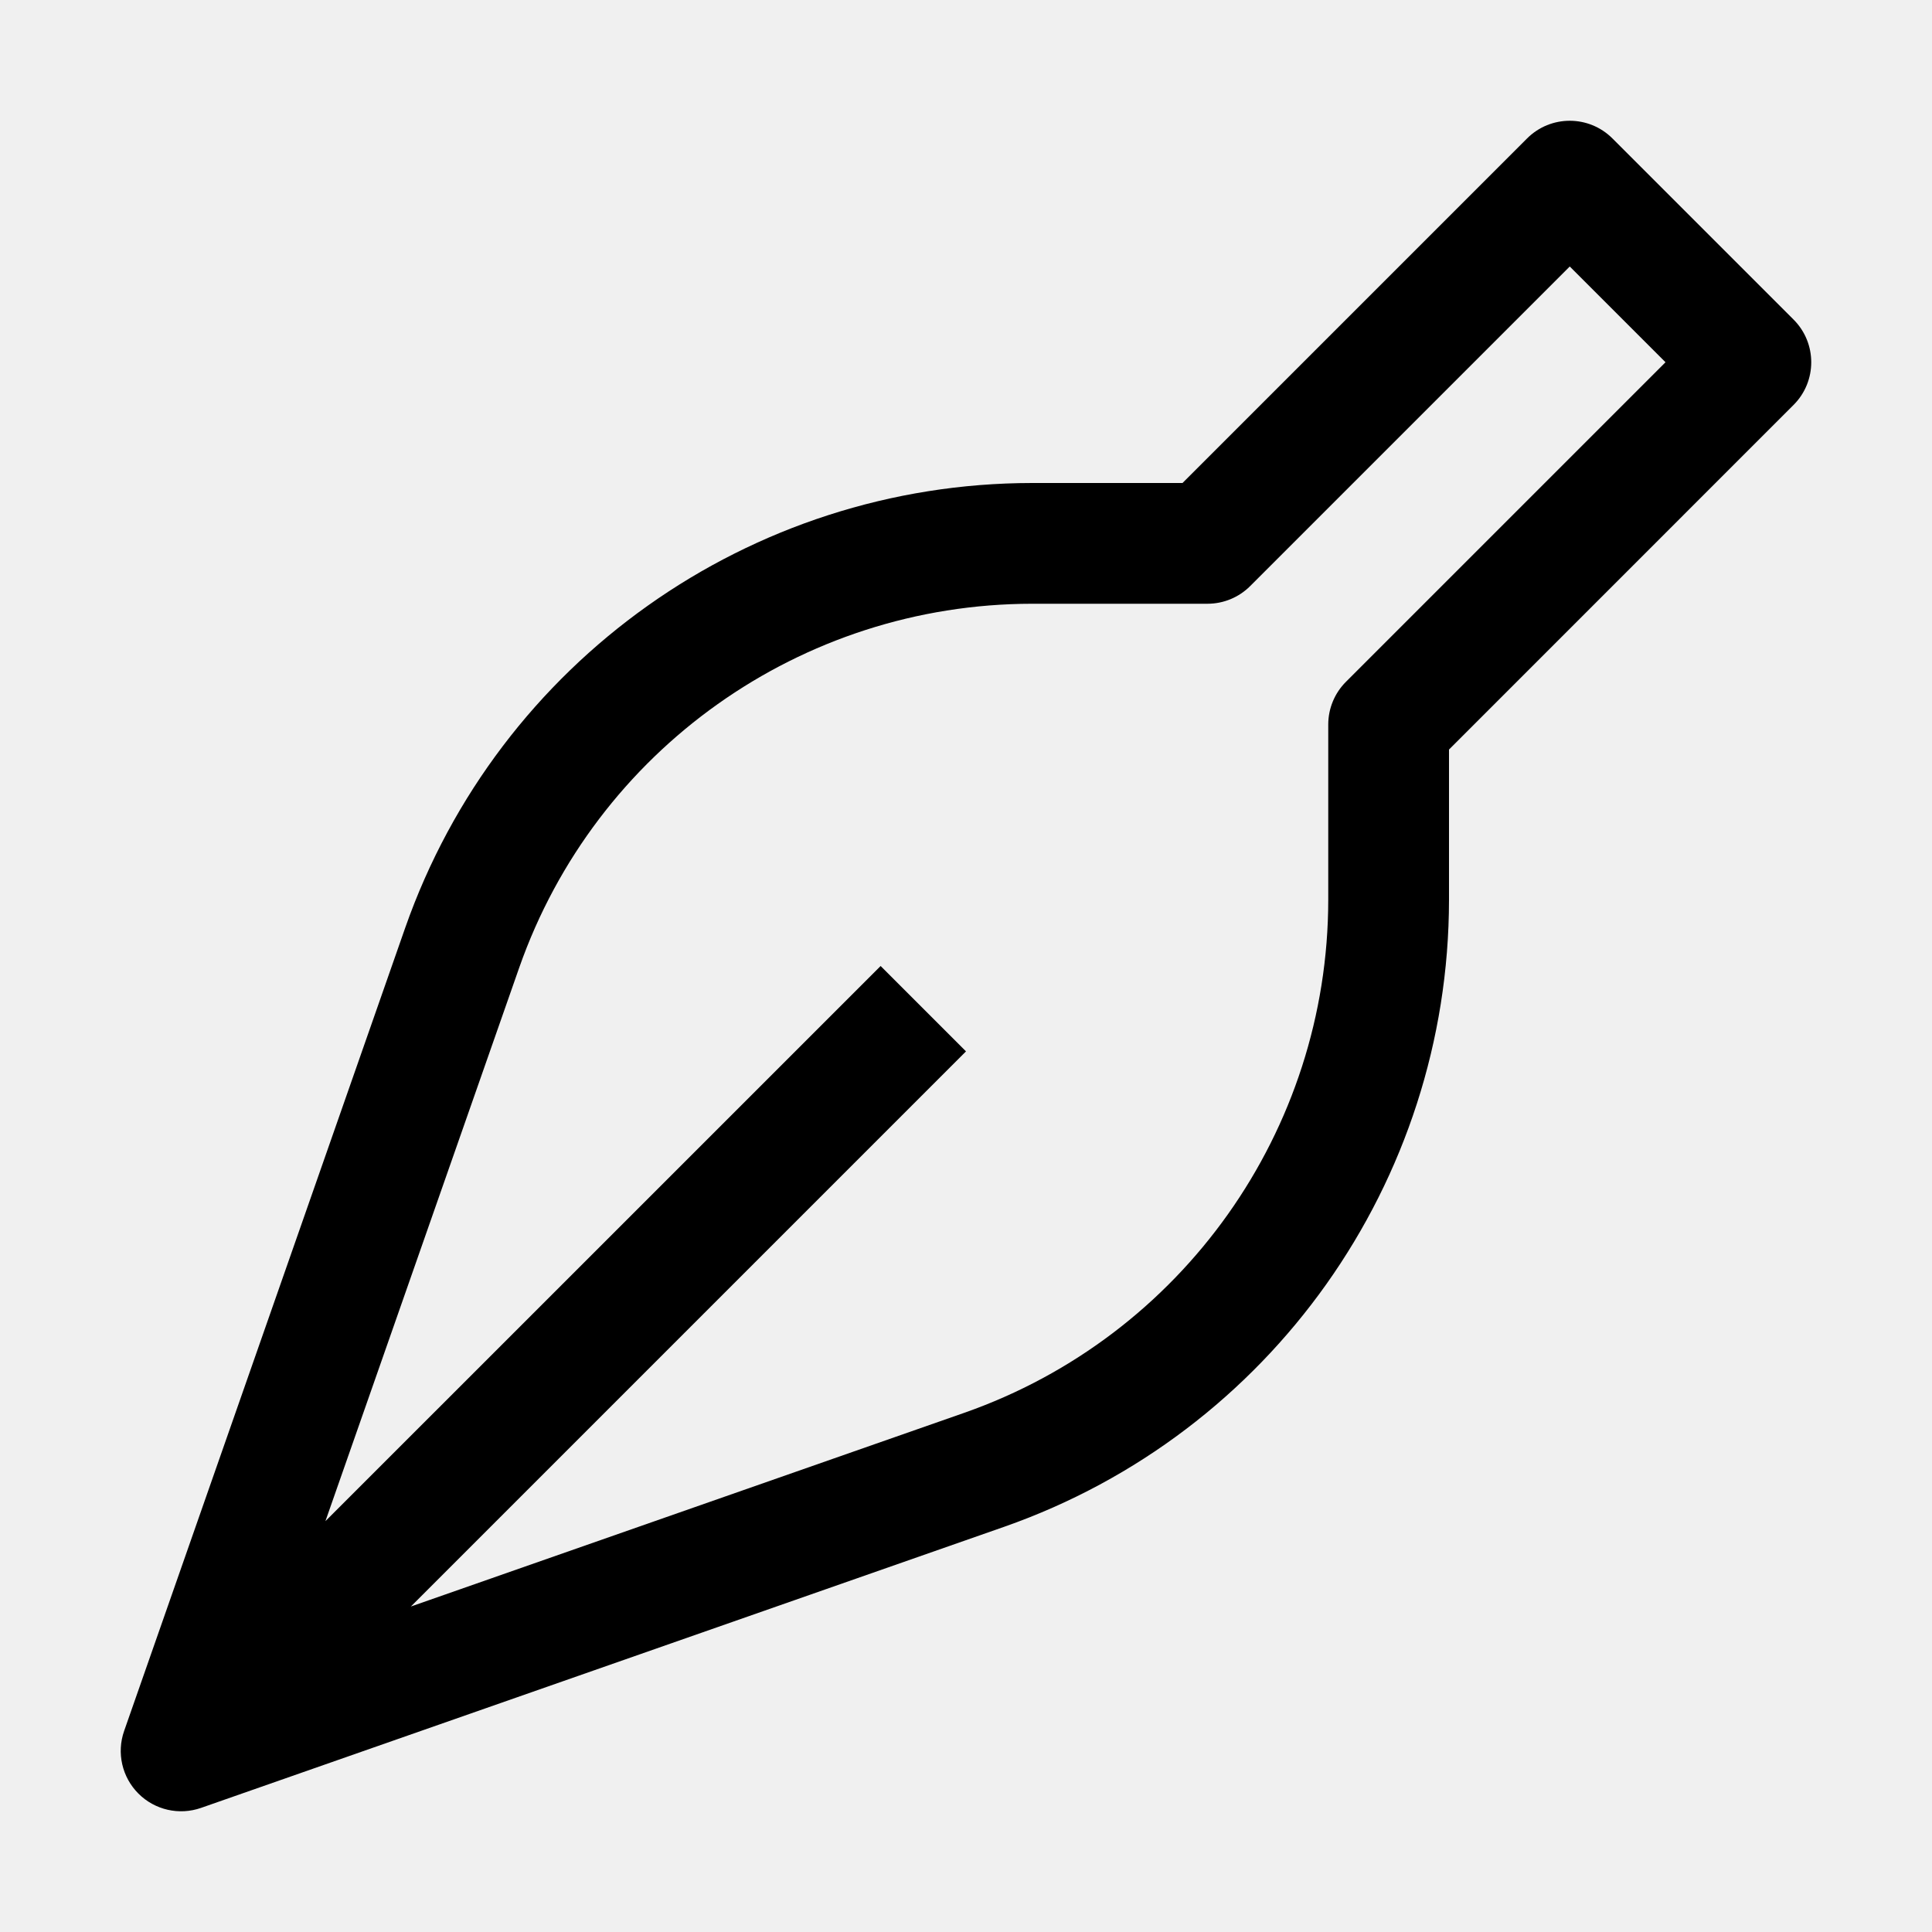
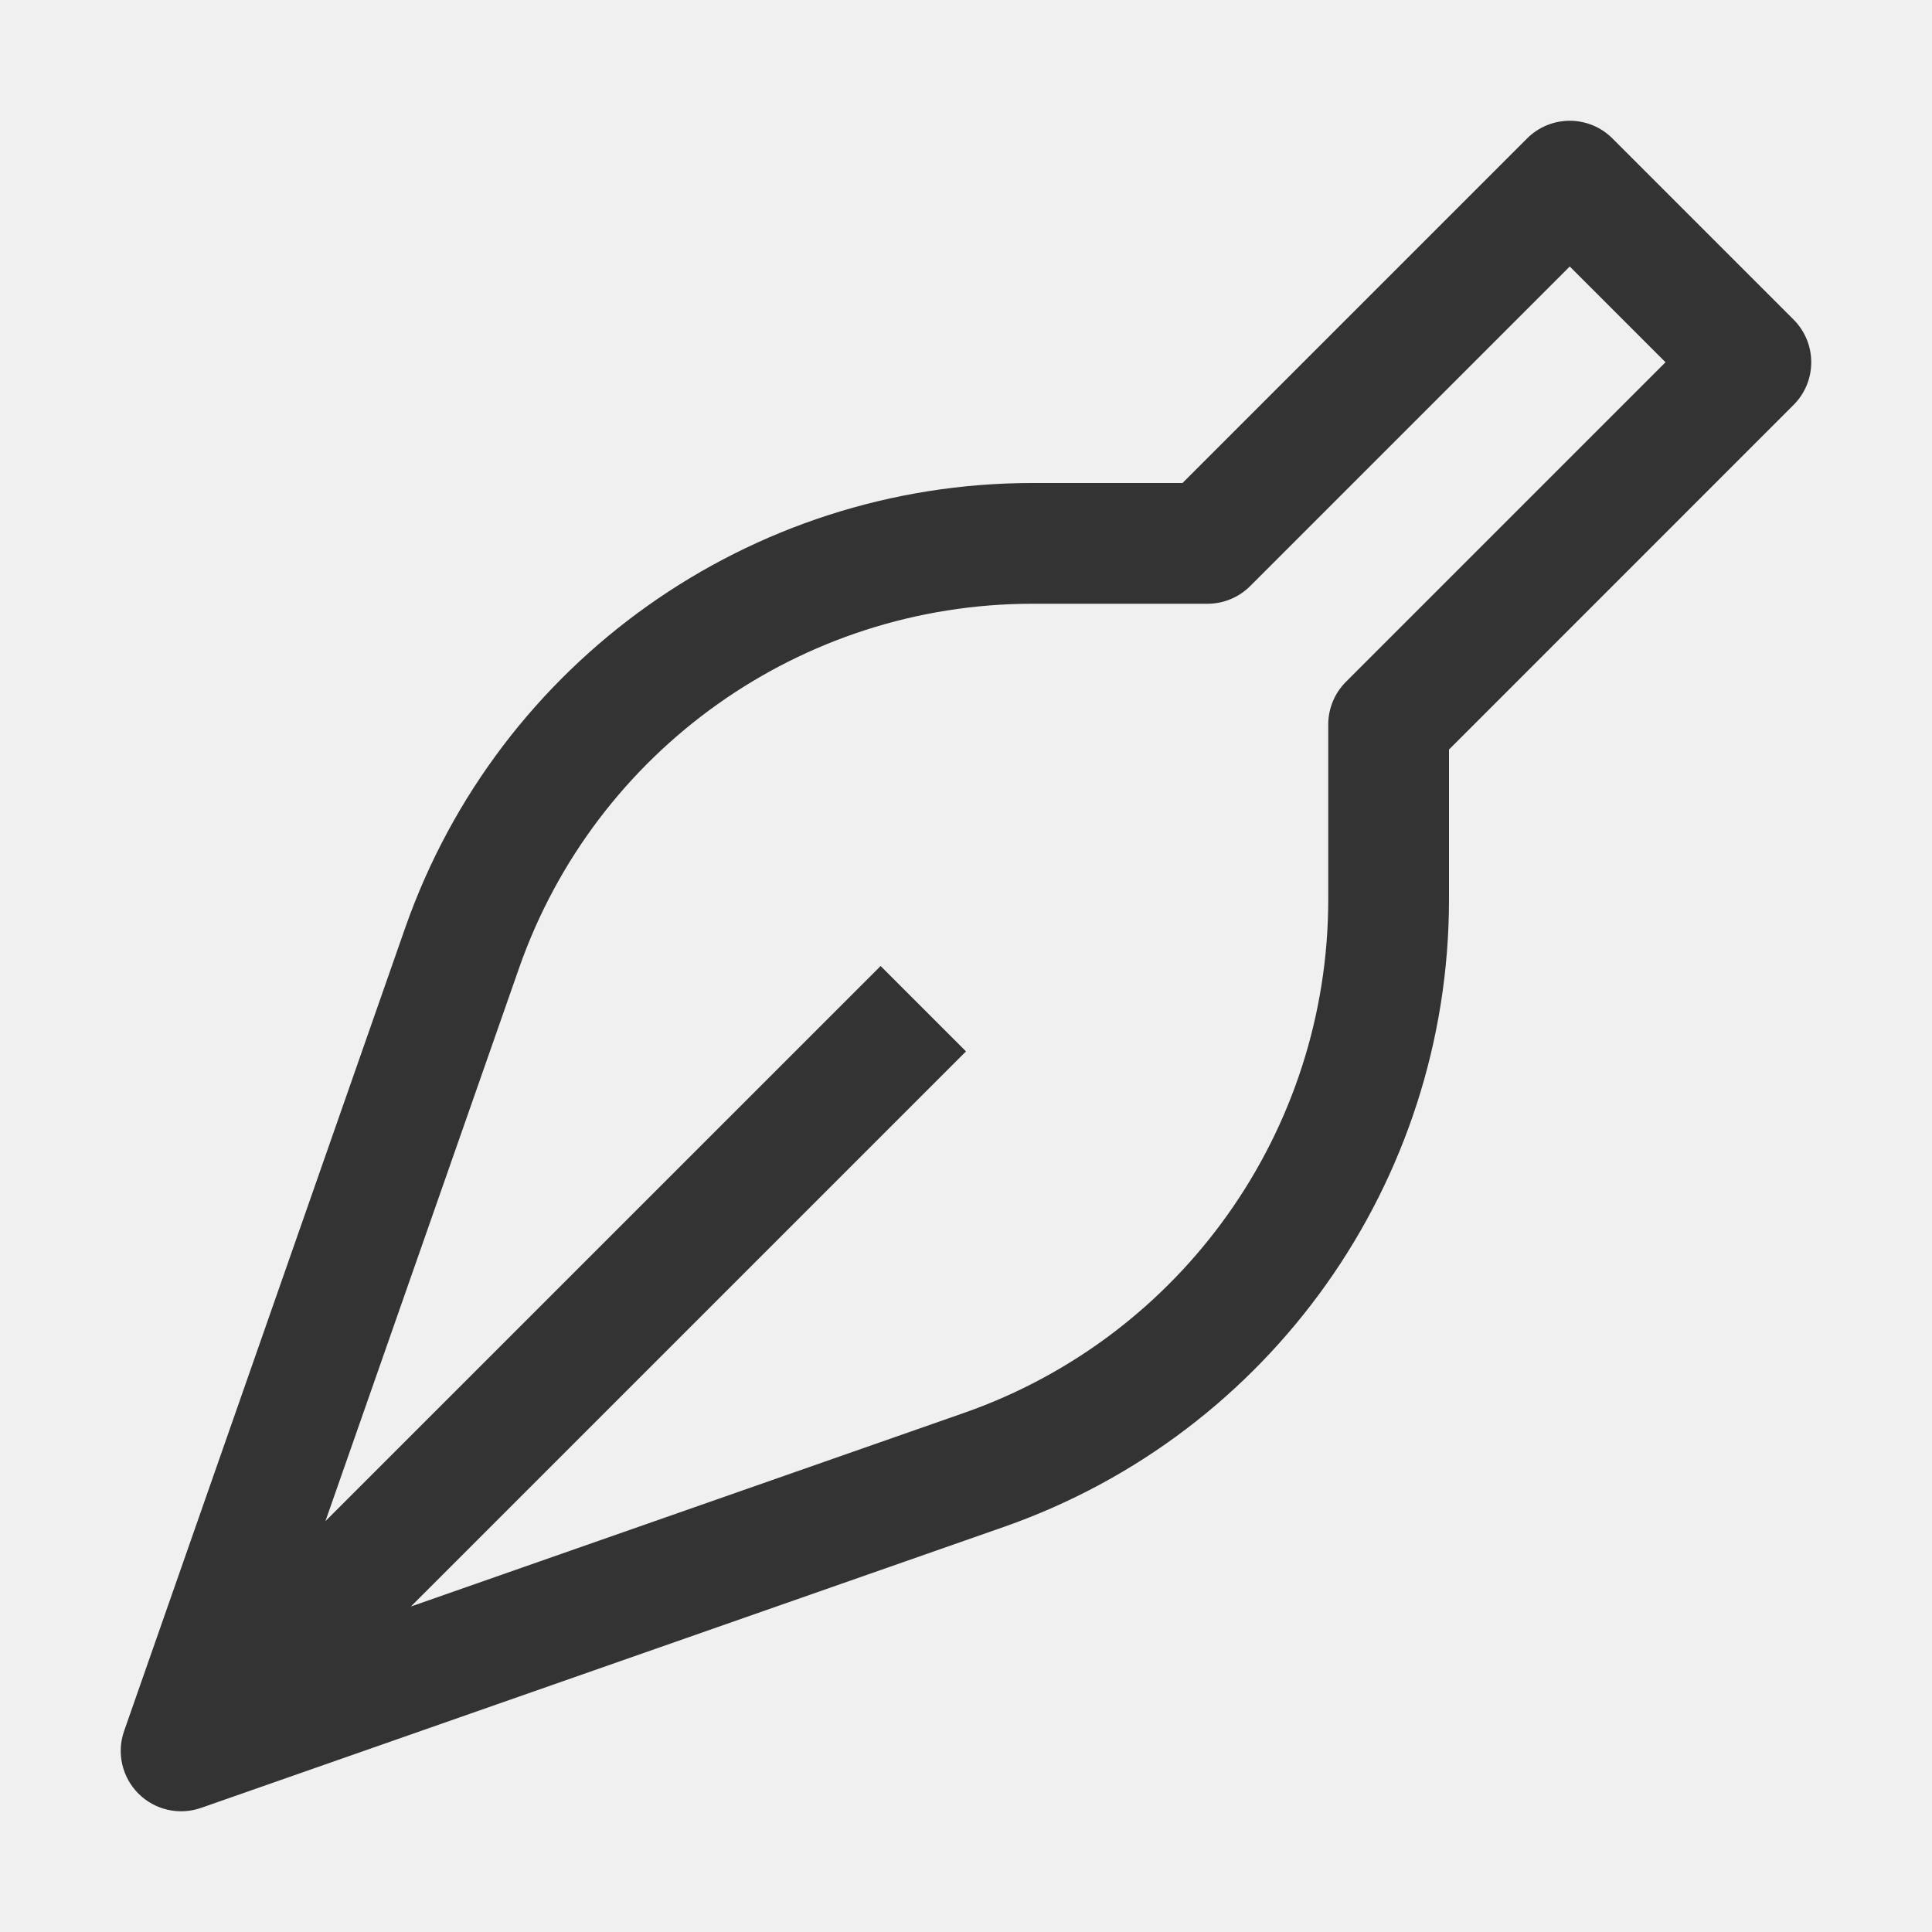
- <svg xmlns="http://www.w3.org/2000/svg" width="32" height="32" viewBox="0 0 32 32">
+ <svg xmlns="http://www.w3.org/2000/svg" class="logo" width="32" height="32" viewBox="0 0 32 32">
  <path fill="currentColor" d="m29.707 5.293l-3-3a1 1 0 0 0-1.414 0L19.586 8h-2.491a11.012 11.012 0 0 0-10.383 7.366L2.056 28.67a1 1 0 0 0 1.275 1.274l13.303-4.656A11.012 11.012 0 0 0 24 14.905v-2.49l5.707-5.708a1 1 0 0 0 0-1.414Zm-7.414 6A1 1 0 0 0 22 12v2.905a9.01 9.01 0 0 1-6.027 8.495l-9.168 3.209L16 17.414L14.586 16L5.39 25.195l3.21-9.168A9.01 9.01 0 0 1 17.095 10H20a1 1 0 0 0 .707-.293L26 4.414L27.586 6Z" />
+   <style>
+ .logo path {
+   	fill: #333333;
+ }
+ @media (prefers-color-scheme: light) {
+   	.logo path {
+   		fill: #333333;
+ 	}
+ }
+ @media (prefers-color-scheme: dark) {
+   	.logo path {
+   		fill: #ffffff;
+ 	}
+ }
+ </style>
</svg>
